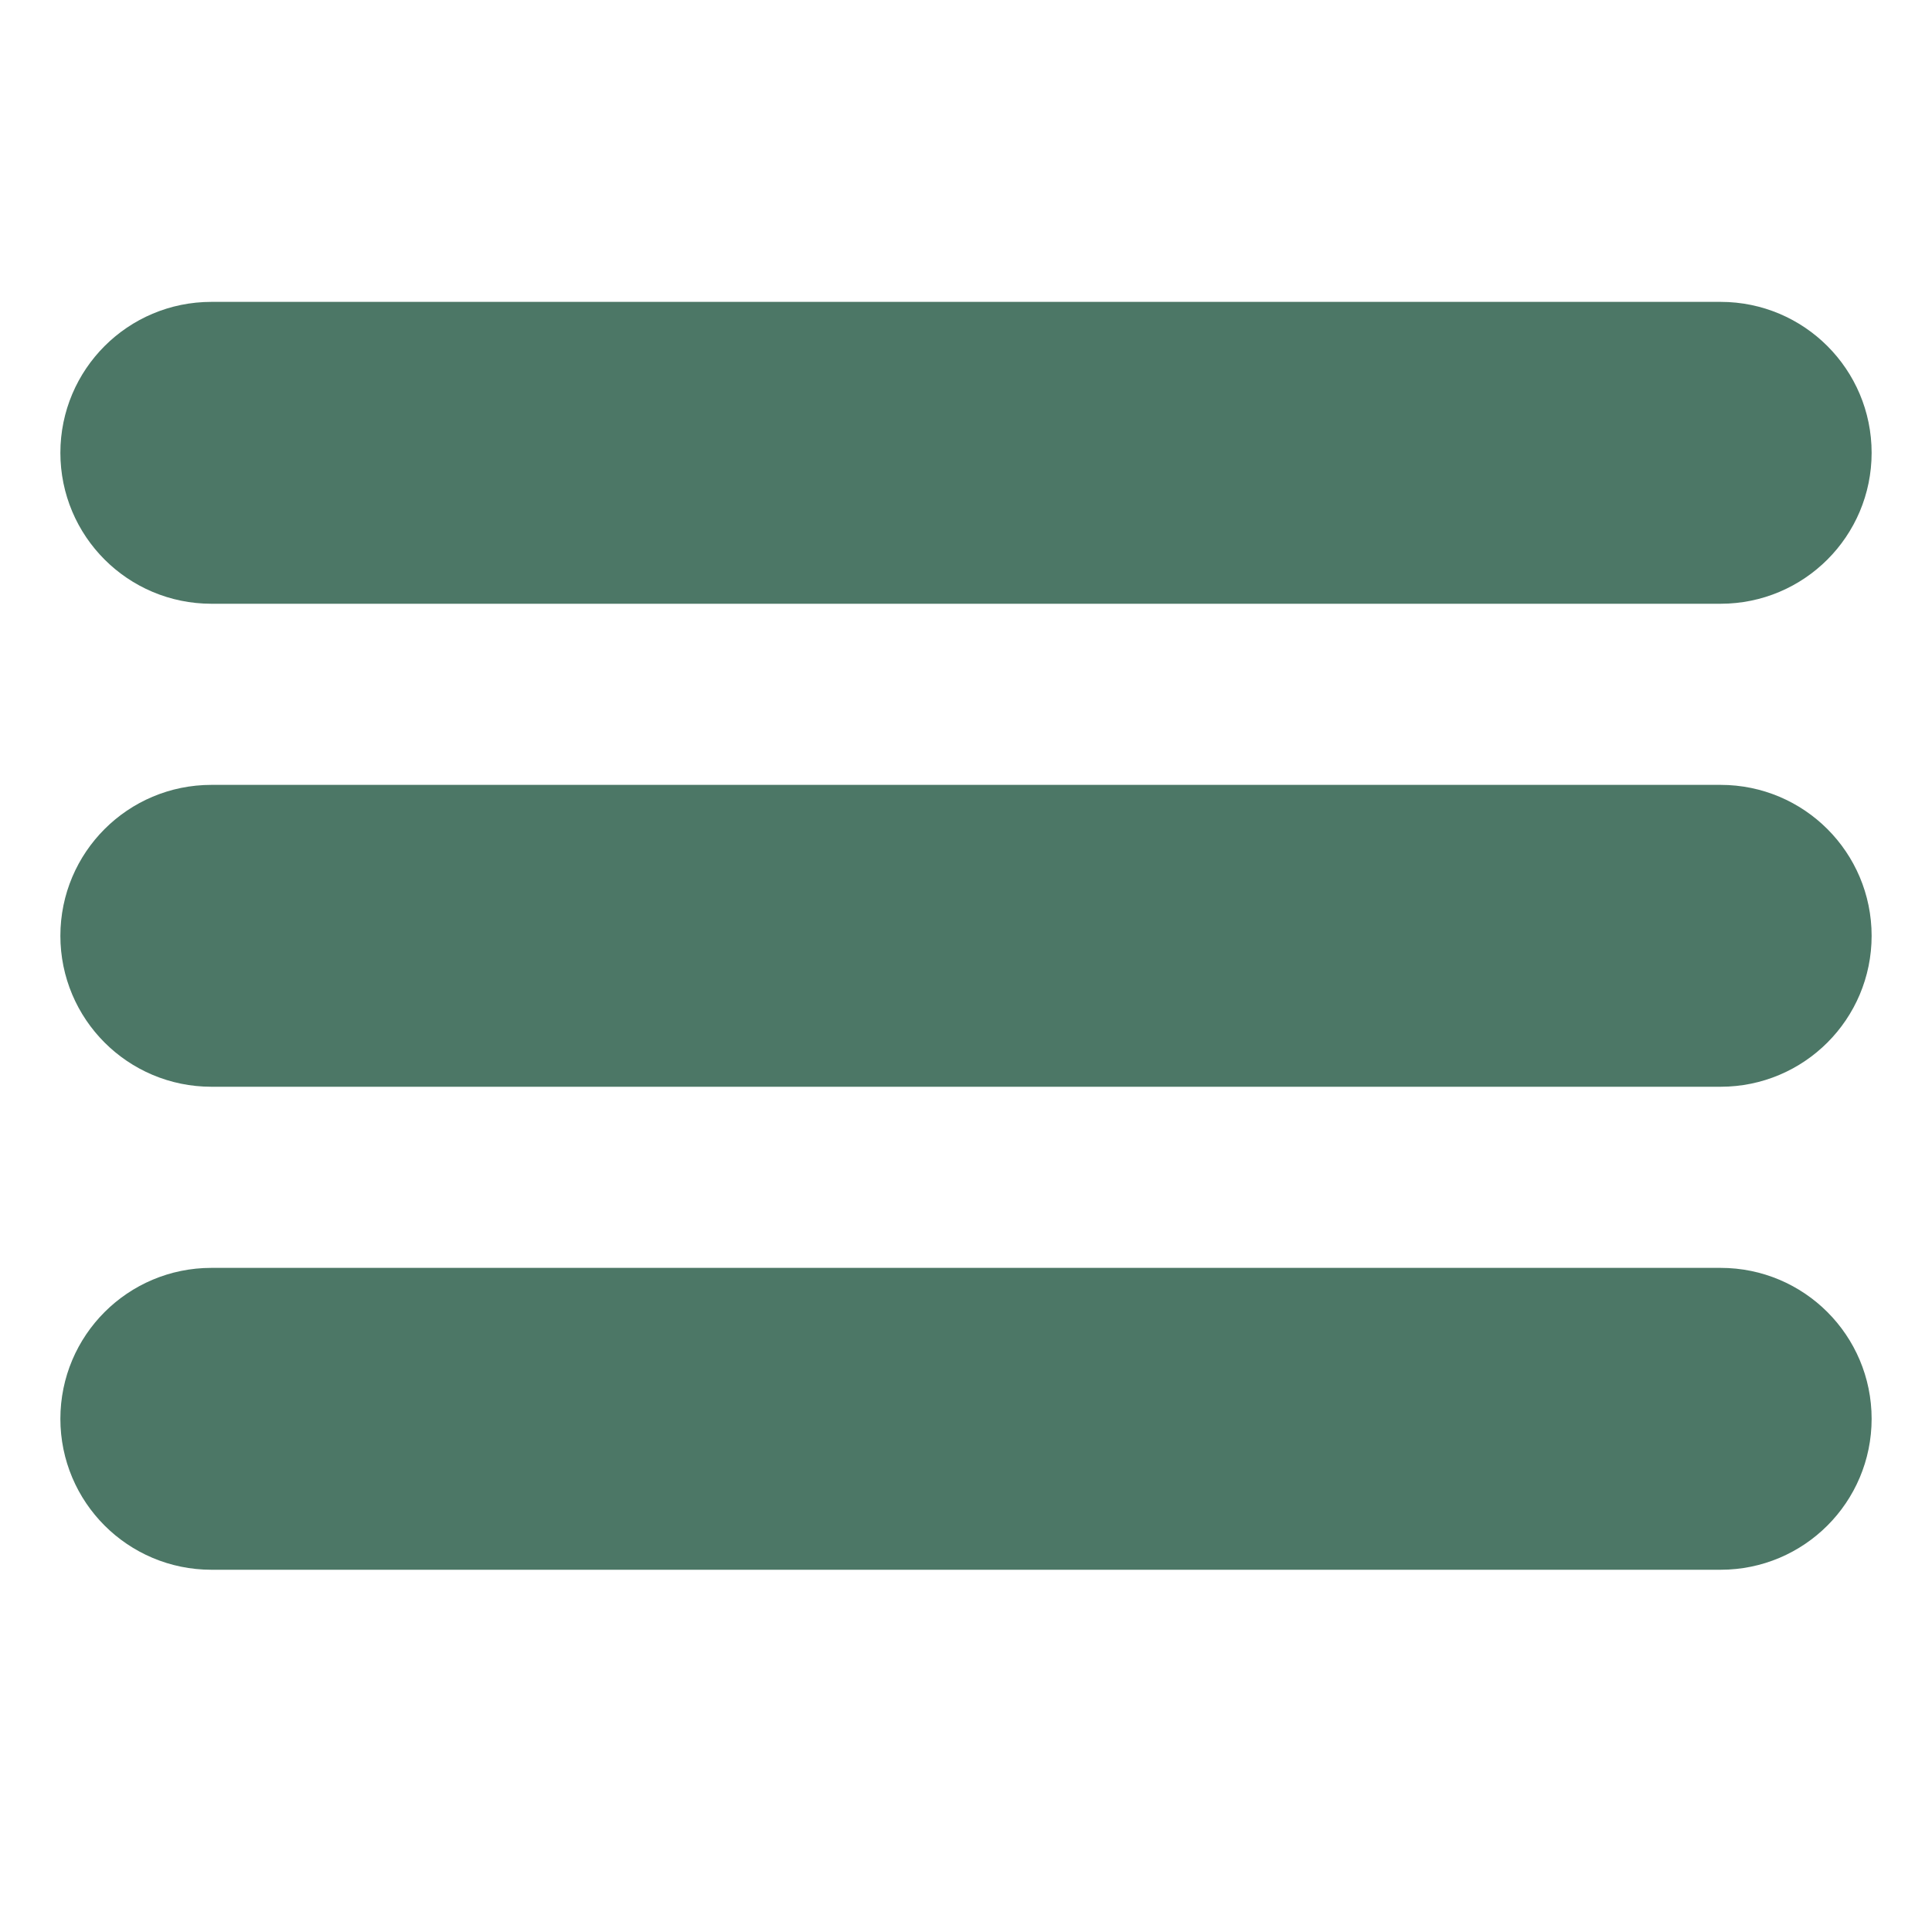
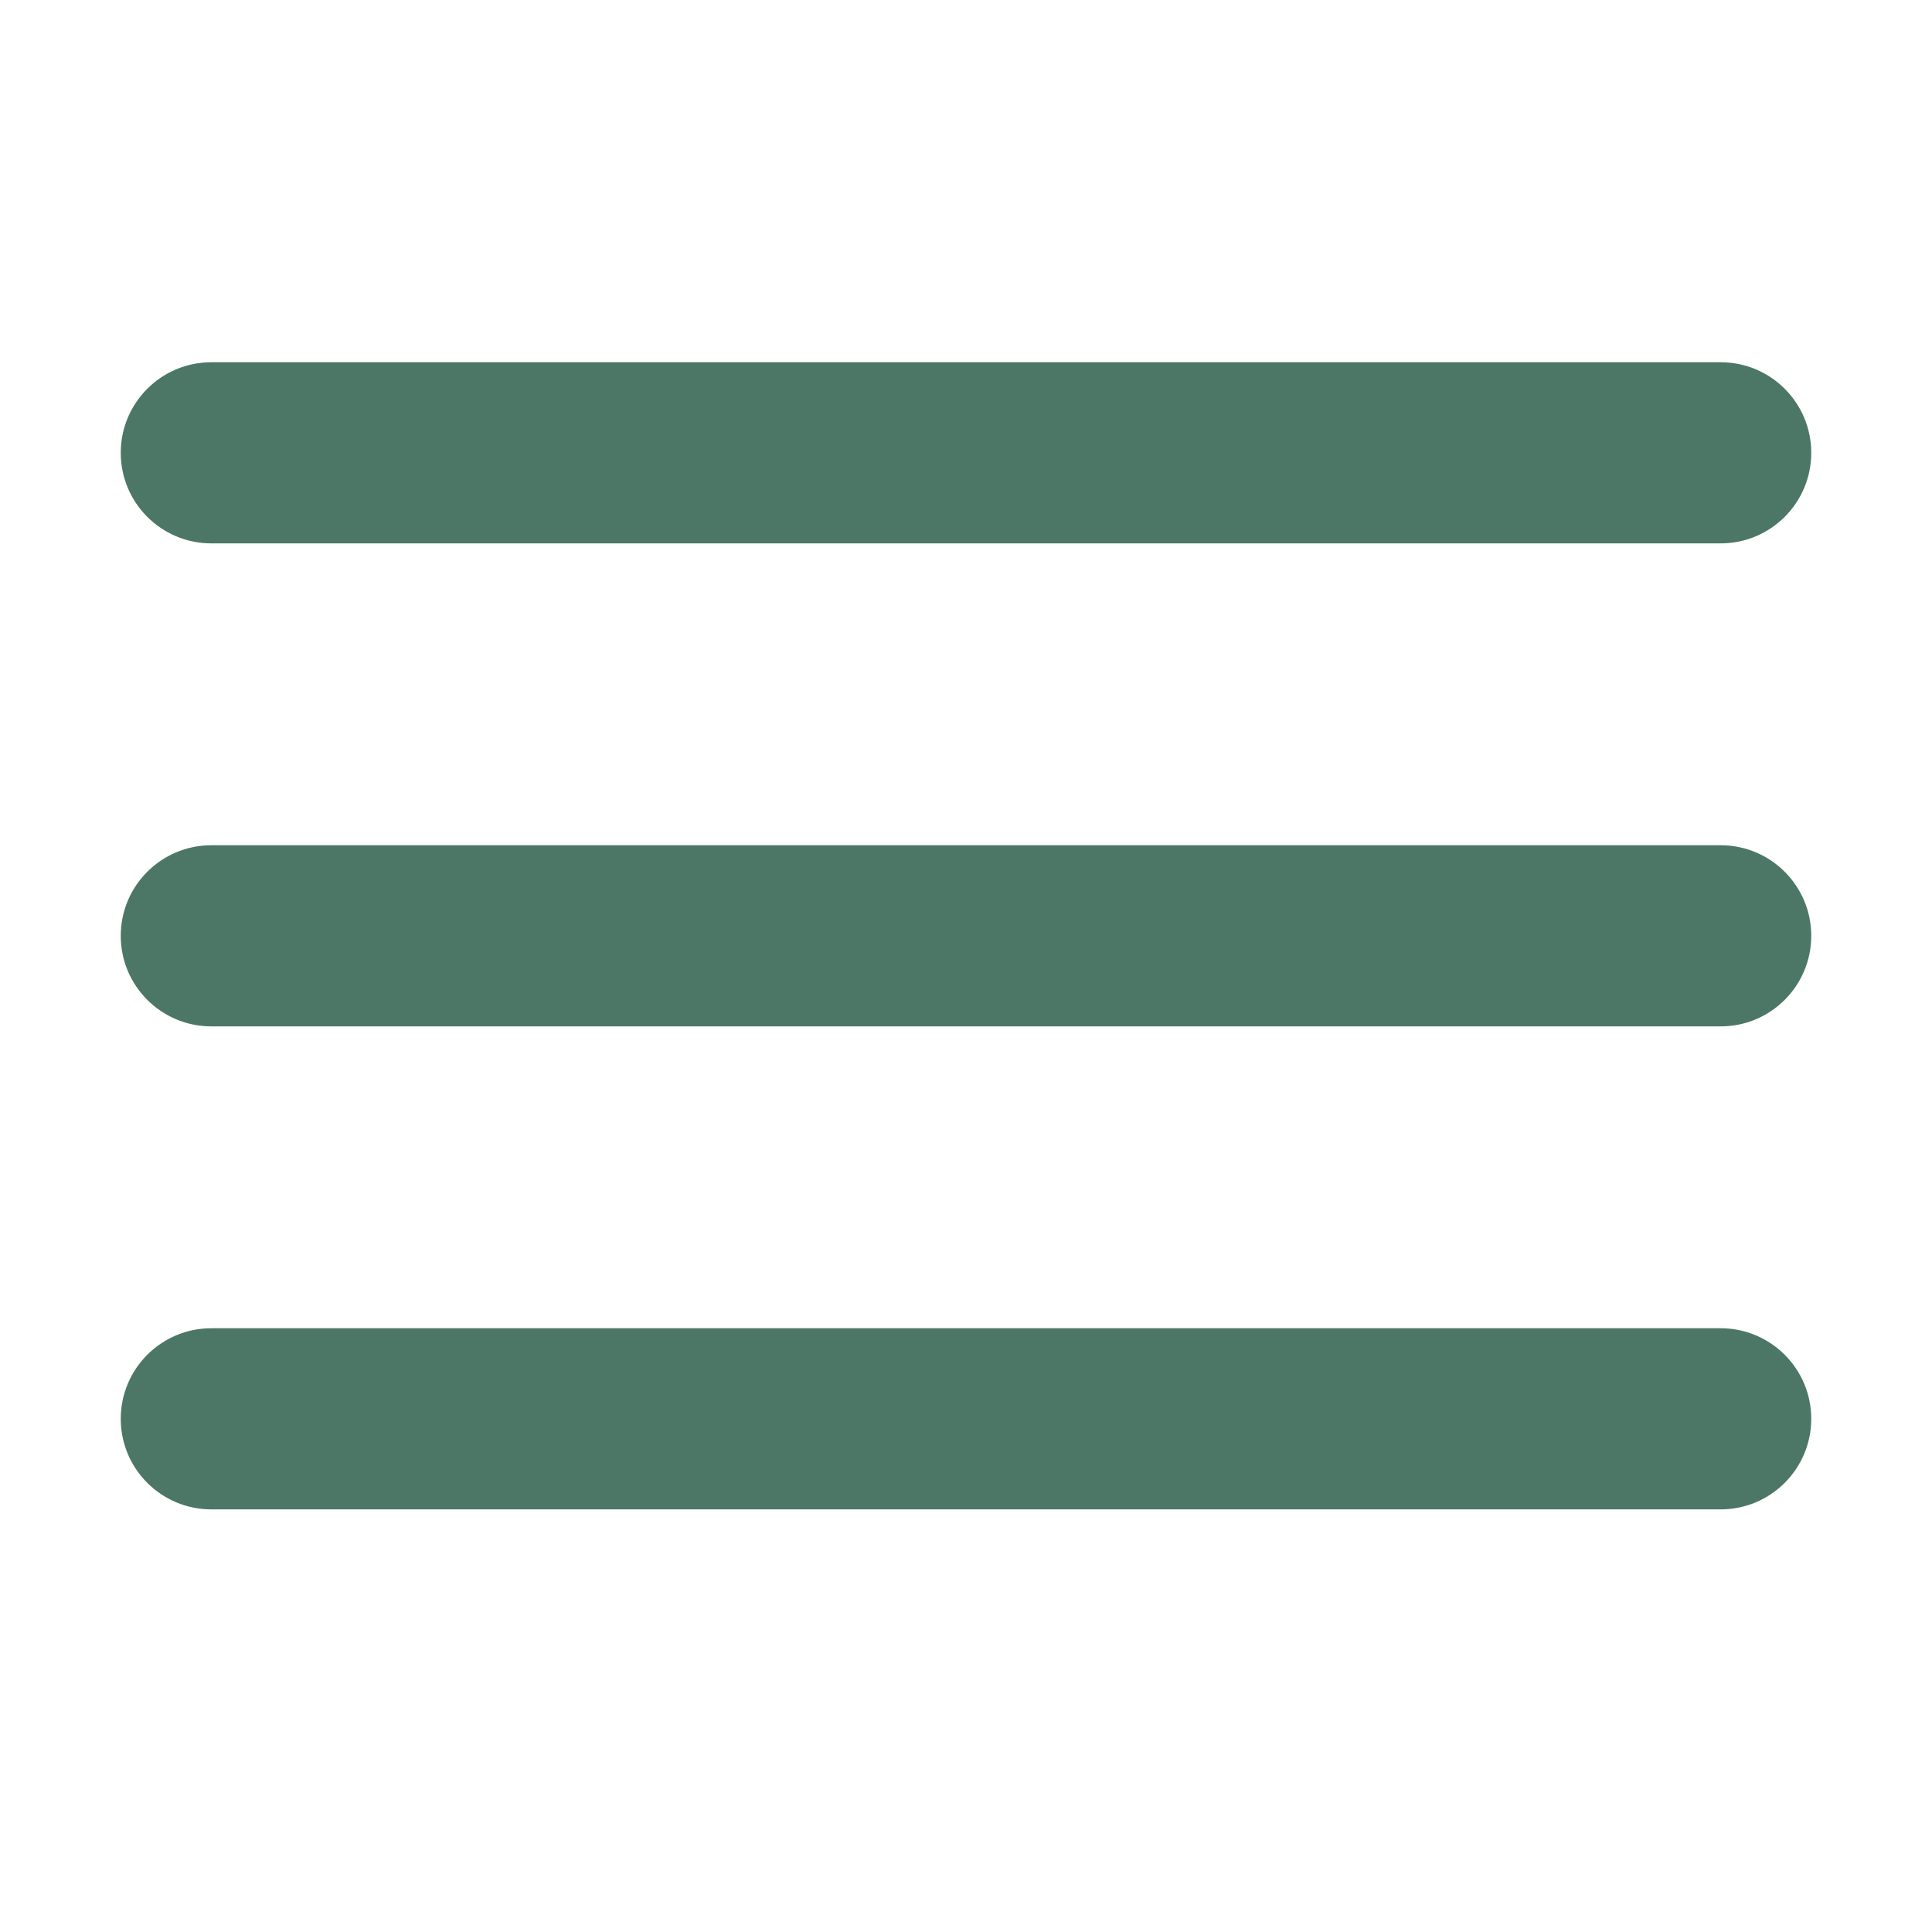
- <svg xmlns="http://www.w3.org/2000/svg" width="40px" height="40px" viewBox="0 0 16 16" fill="none" stroke="#4c7766">
+ <svg xmlns="http://www.w3.org/2000/svg" viewBox="0 0 16 16">
  <g id="SVGRepo_bgCarrier" stroke-width="0" />
  <g id="SVGRepo_tracerCarrier" stroke-linecap="round" stroke-linejoin="round" />
  <g id="SVGRepo_iconCarrier">
    <g fill="#4c7766">
      <path d="M1 3.75A.75.75 0 011.75 3h12.5a.75.75 0 010 1.5H1.75A.75.75 0 011 3.75zM1 7.75A.75.75 0 011.75 7h12.5a.75.75 0 010 1.5H1.75A.75.75 0 011 7.75zM1.75 11a.75.75 0 000 1.5h12.5a.75.75 0 000-1.5H1.75z" />
    </g>
  </g>
</svg>
